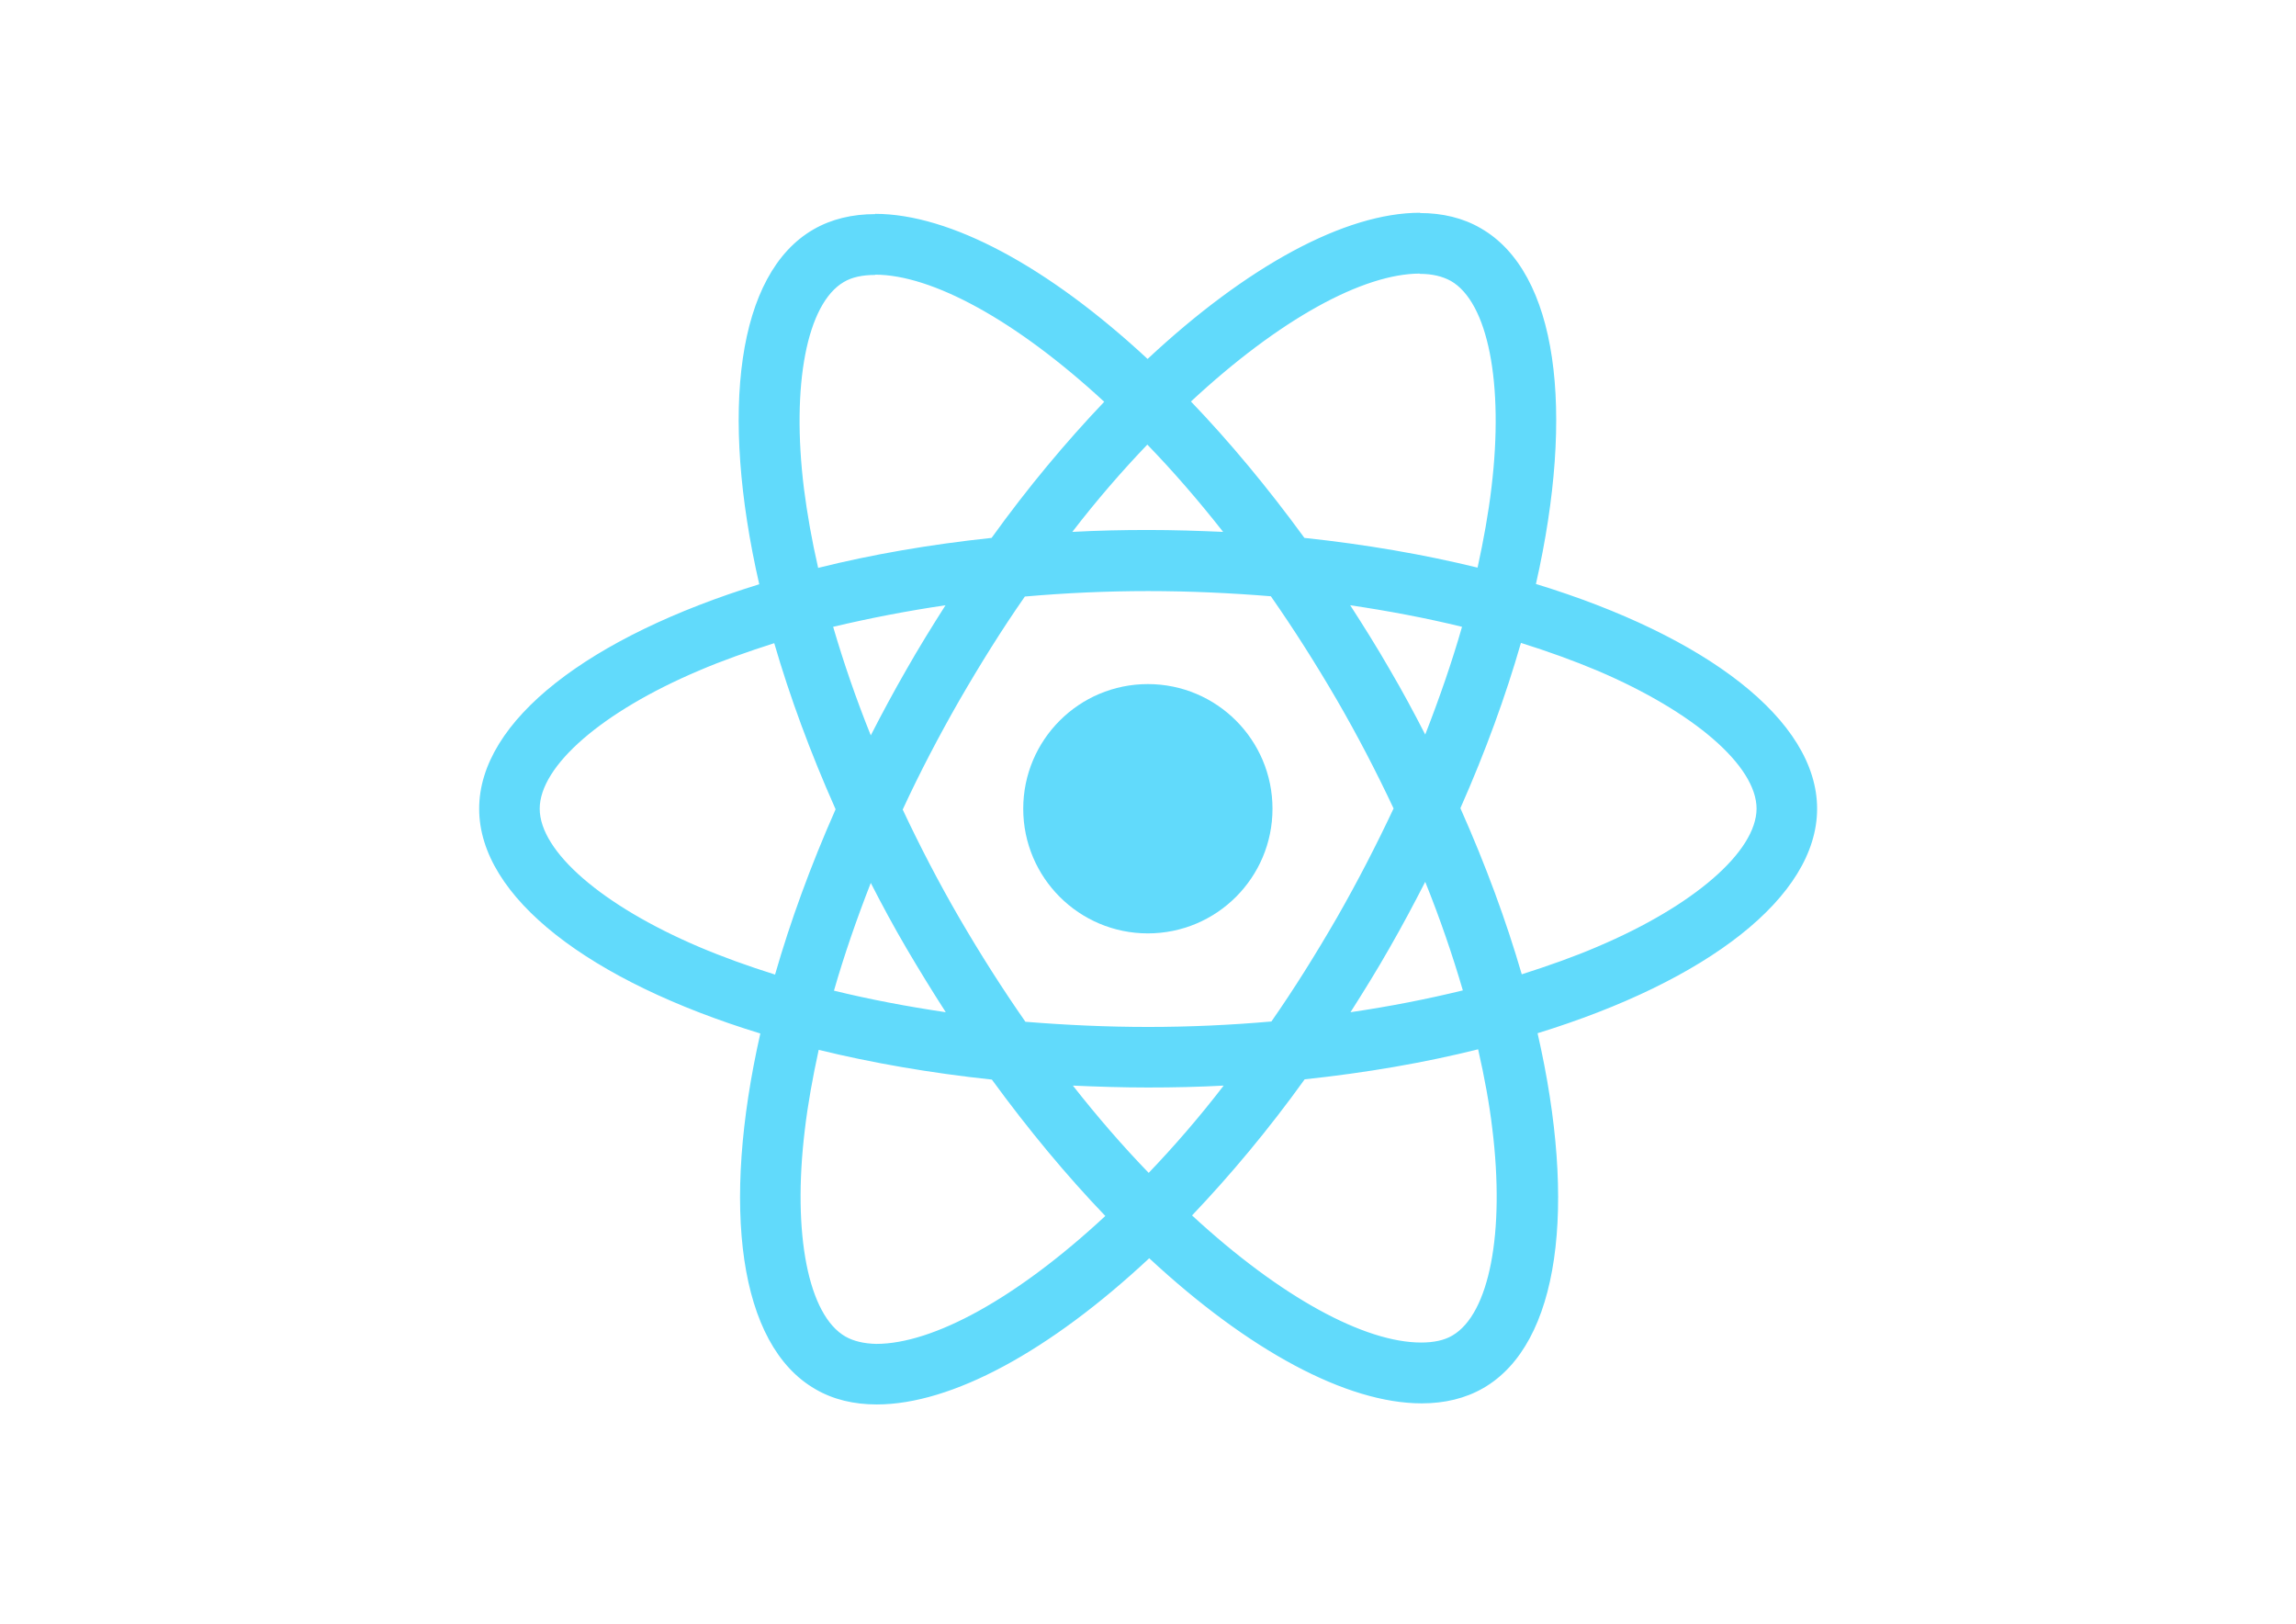
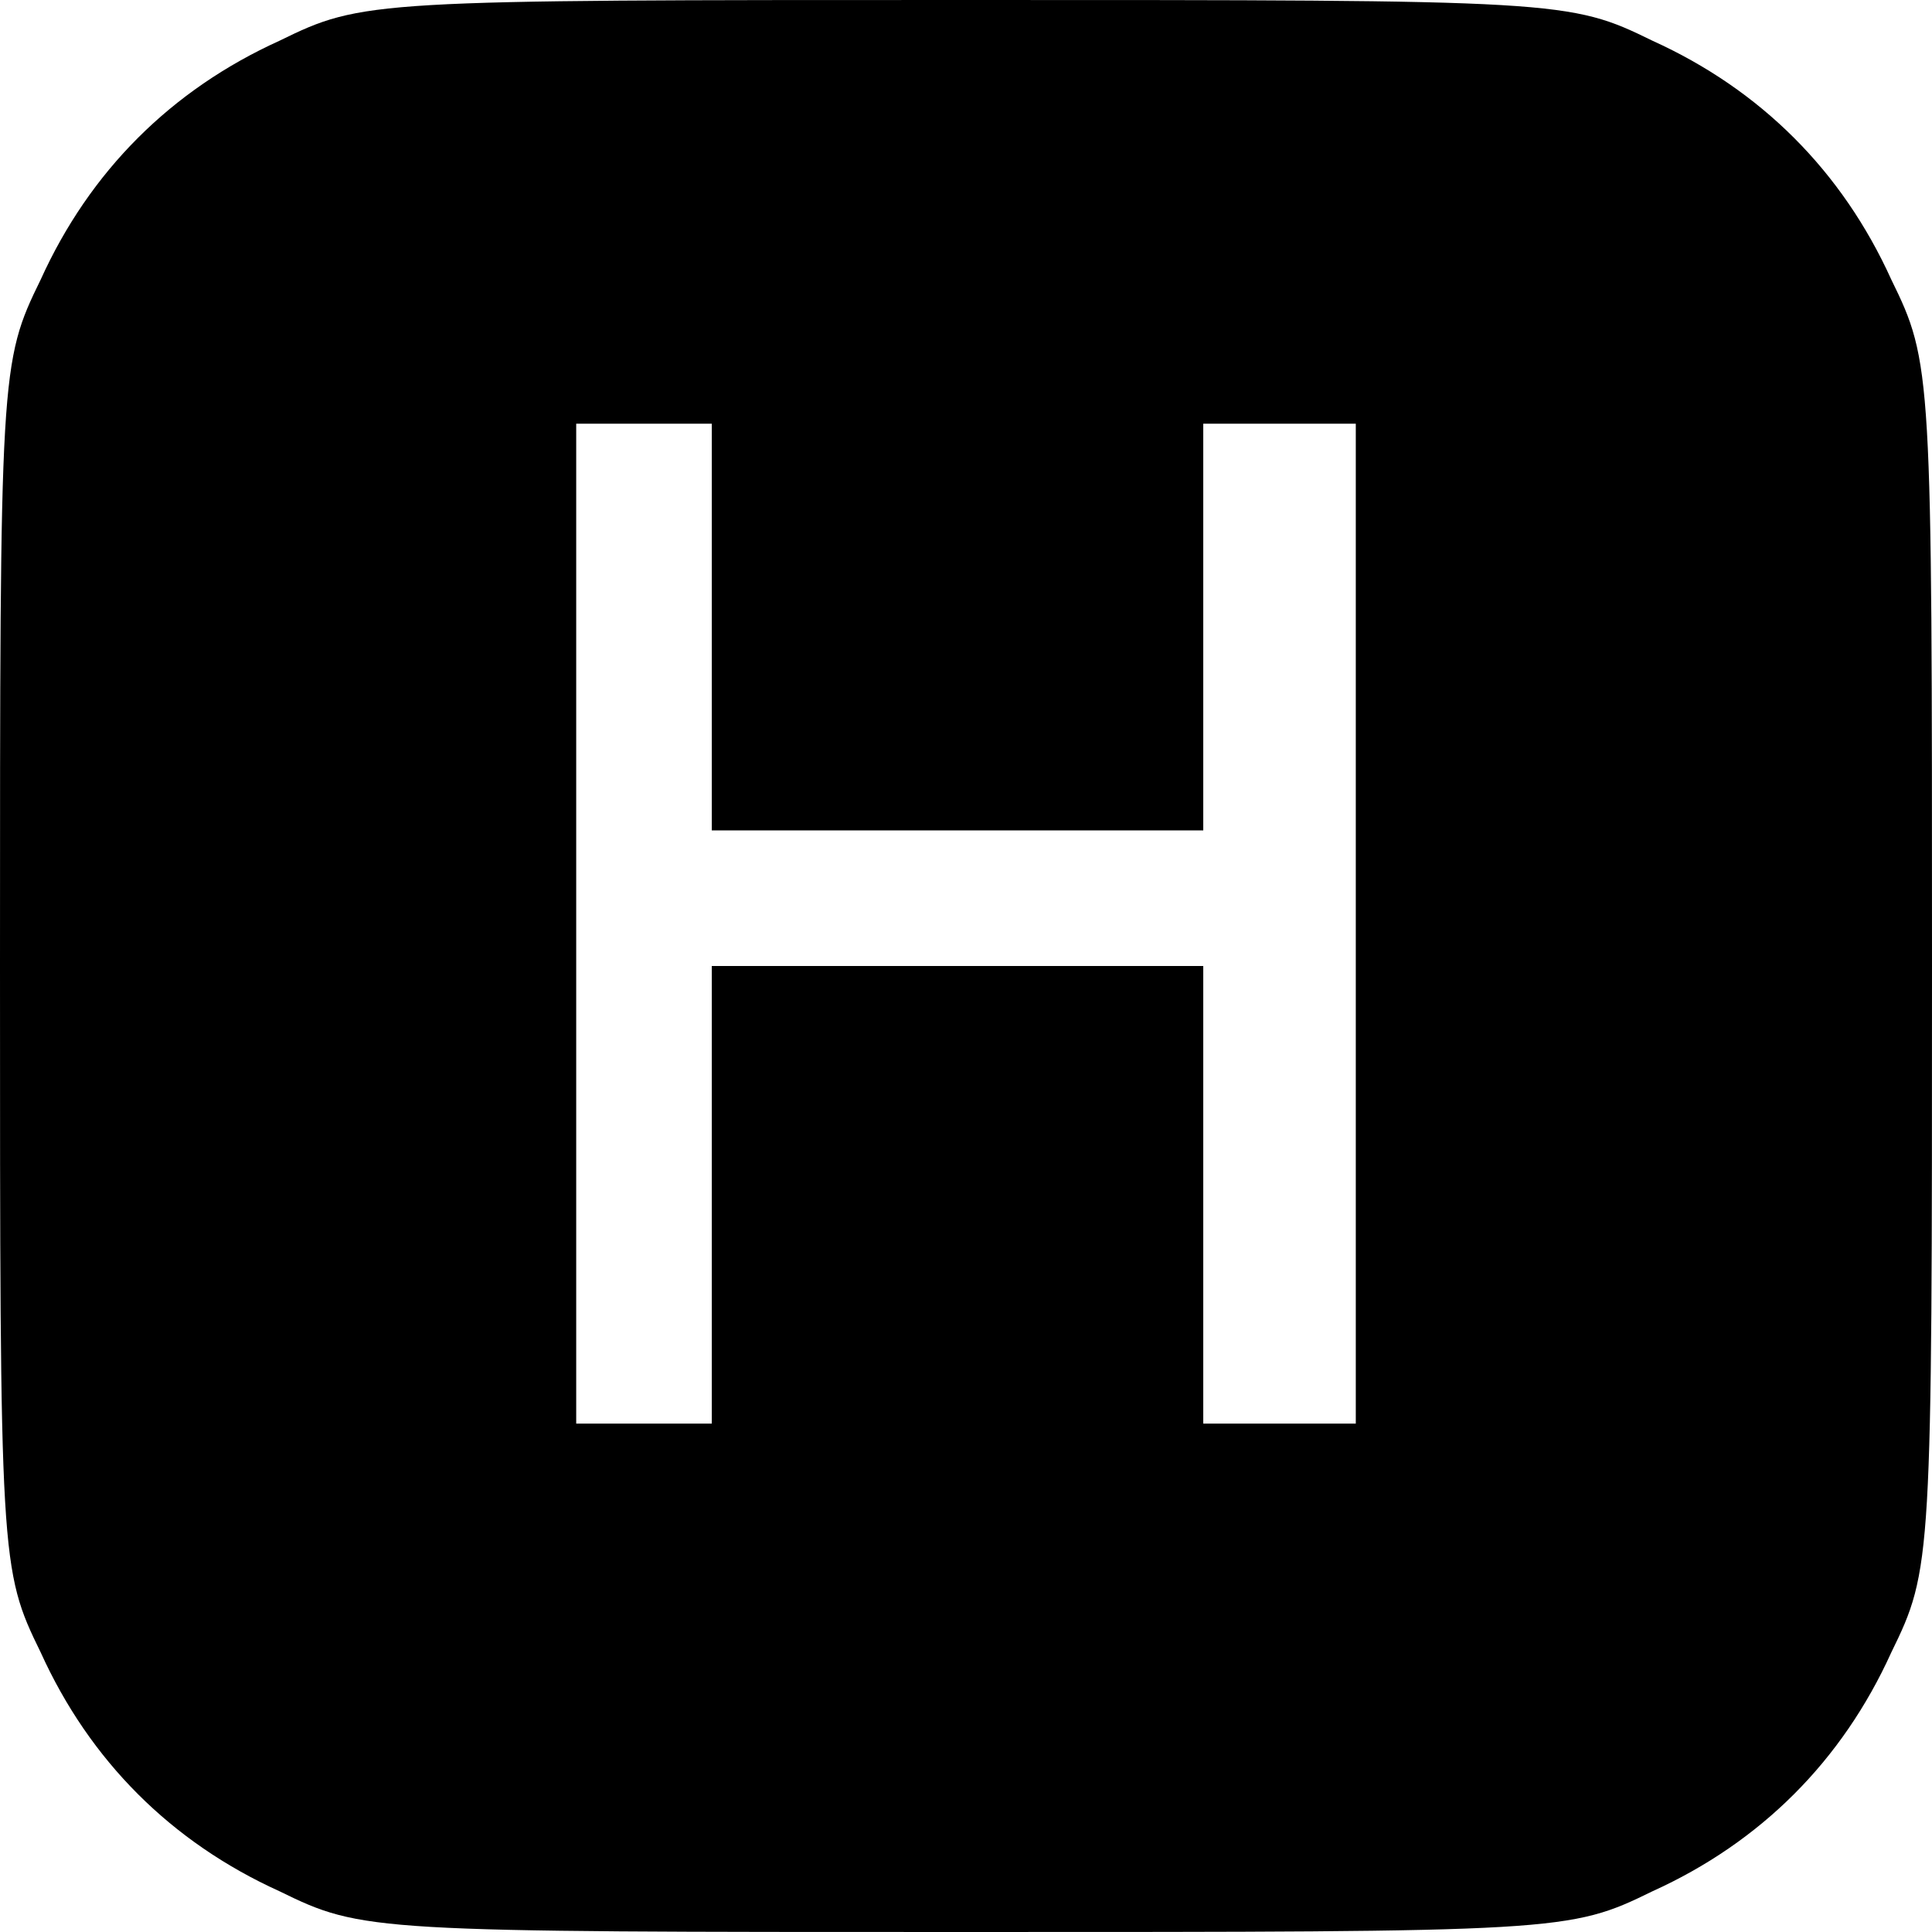
- <svg xmlns="http://www.w3.org/2000/svg" viewBox="0 0 841.9 595.3">
-   <g fill="#61DAFB">
-     <path d="M666.3 296.5c0-32.5-40.7-63.3-103.1-82.4 14.4-63.6 8-114.2-20.2-130.4-6.5-3.8-14.1-5.6-22.4-5.6v22.3c4.6 0 8.3.9 11.4 2.6 13.6 7.8 19.5 37.5 14.9 75.7-1.1 9.4-2.9 19.3-5.1 29.4-19.6-4.8-41-8.5-63.5-10.9-13.5-18.5-27.5-35.3-41.6-50 32.6-30.3 63.2-46.9 84-46.9V78c-27.5 0-63.5 19.6-99.9 53.6-36.4-33.8-72.4-53.2-99.9-53.2v22.3c20.7 0 51.4 16.5 84 46.6-14 14.7-28 31.4-41.3 49.9-22.6 2.4-44 6.1-63.6 11-2.3-10-4-19.7-5.2-29-4.7-38.2 1.1-67.9 14.6-75.8 3-1.8 6.9-2.6 11.5-2.6V78.5c-8.4 0-16 1.8-22.6 5.6-28.1 16.2-34.4 66.7-19.9 130.1-62.2 19.2-102.7 49.9-102.7 82.3 0 32.5 40.7 63.3 103.1 82.4-14.4 63.6-8 114.2 20.2 130.4 6.5 3.8 14.1 5.6 22.5 5.6 27.5 0 63.5-19.6 99.9-53.6 36.4 33.8 72.4 53.2 99.9 53.2 8.4 0 16-1.8 22.6-5.6 28.1-16.2 34.4-66.7 19.9-130.1 62-19.1 102.5-49.9 102.5-82.3zm-130.2-66.7c-3.7 12.9-8.3 26.2-13.5 39.5-4.1-8-8.4-16-13.1-24-4.6-8-9.5-15.8-14.4-23.4 14.2 2.1 27.9 4.7 41 7.9zm-45.8 106.5c-7.8 13.5-15.8 26.3-24.1 38.2-14.9 1.3-30 2-45.2 2-15.1 0-30.2-.7-45-1.9-8.3-11.9-16.4-24.6-24.2-38-7.6-13.1-14.5-26.4-20.8-39.8 6.2-13.4 13.2-26.8 20.7-39.9 7.8-13.5 15.8-26.3 24.1-38.2 14.9-1.3 30-2 45.2-2 15.1 0 30.2.7 45 1.9 8.3 11.9 16.4 24.6 24.2 38 7.6 13.1 14.5 26.4 20.8 39.8-6.3 13.4-13.2 26.8-20.7 39.9zm32.3-13c5.4 13.4 10 26.8 13.8 39.8-13.1 3.2-26.9 5.9-41.2 8 4.9-7.7 9.8-15.6 14.4-23.7 4.6-8 8.9-16.1 13-24.1zM421.2 430c-9.3-9.6-18.6-20.3-27.8-32 9 .4 18.2.7 27.5.7 9.4 0 18.7-.2 27.8-.7-9 11.7-18.3 22.4-27.5 32zm-74.4-58.9c-14.2-2.1-27.9-4.7-41-7.9 3.7-12.9 8.3-26.2 13.5-39.5 4.1 8 8.4 16 13.1 24 4.7 8 9.5 15.8 14.4 23.4zM420.7 163c9.3 9.6 18.6 20.3 27.8 32-9-.4-18.2-.7-27.5-.7-9.4 0-18.7.2-27.8.7 9-11.7 18.3-22.4 27.5-32zm-74 58.9c-4.9 7.7-9.8 15.6-14.4 23.7-4.6 8-8.9 16-13 24-5.4-13.4-10-26.8-13.8-39.8 13.1-3.1 26.9-5.8 41.2-7.9zm-90.5 125.2c-35.4-15.1-58.3-34.9-58.3-50.6 0-15.7 22.9-35.6 58.3-50.6 8.6-3.7 18-7 27.7-10.1 5.7 19.6 13.2 40 22.5 60.9-9.2 20.8-16.6 41.1-22.2 60.6-9.9-3.1-19.3-6.5-28-10.2zM310 490c-13.6-7.8-19.5-37.5-14.9-75.7 1.1-9.4 2.9-19.3 5.1-29.4 19.6 4.8 41 8.5 63.5 10.9 13.5 18.5 27.5 35.3 41.6 50-32.6 30.3-63.2 46.9-84 46.9-4.5-.1-8.3-1-11.3-2.7zm237.2-76.2c4.7 38.2-1.1 67.9-14.6 75.8-3 1.8-6.9 2.6-11.5 2.6-20.7 0-51.4-16.5-84-46.6 14-14.7 28-31.4 41.3-49.9 22.6-2.4 44-6.1 63.6-11 2.3 10.1 4.1 19.8 5.2 29.1zm38.5-66.7c-8.6 3.7-18 7-27.7 10.1-5.7-19.6-13.2-40-22.5-60.9 9.2-20.8 16.6-41.1 22.2-60.6 9.9 3.1 19.3 6.5 28.1 10.2 35.4 15.1 58.3 34.9 58.3 50.6-.1 15.7-23 35.6-58.4 50.6zM320.8 78.4z" />
-     <circle cx="420.9" cy="296.5" r="45.7" />
-     <path d="M520.5 78.1z" />
+ <svg xmlns="http://www.w3.org/2000/svg" version="1.0" width="114pt" height="114pt" viewBox="0 0 114 114" preserveAspectRatio="xMidYMid meet">
+   <g transform="translate(0,114) scale(0.1,-0.1)" fill="#000000" stroke="none">
+     <path d="M165 1116 c-64 -29 -112 -77 -141 -141 -24 -49 -24 -54 -24 -405 0 -351 0 -356 24 -405 29 -64 77 -112 141 -141 49 -24 54 -24 405 -24 351 0 356 0 405 24 64 29 112 77 141 141 24 49 24 54 24 405 0 351 0 356 -24 405 -29 64 -77 112 -141 141 -49 24 -54 24 -405 24 -351 0 -356 0 -405 -24z m255 -346 l0 -120 145 0 145 0 0 120 0 120 45 0 45 0 0 -295 0 -295 -45 0 -45 0 0 135 0 135 -145 0 -145 0 0 -135 0 -135 -40 0 -40 0 0 295 0 295 40 0 40 0 0 -120z" />
  </g>
</svg>
